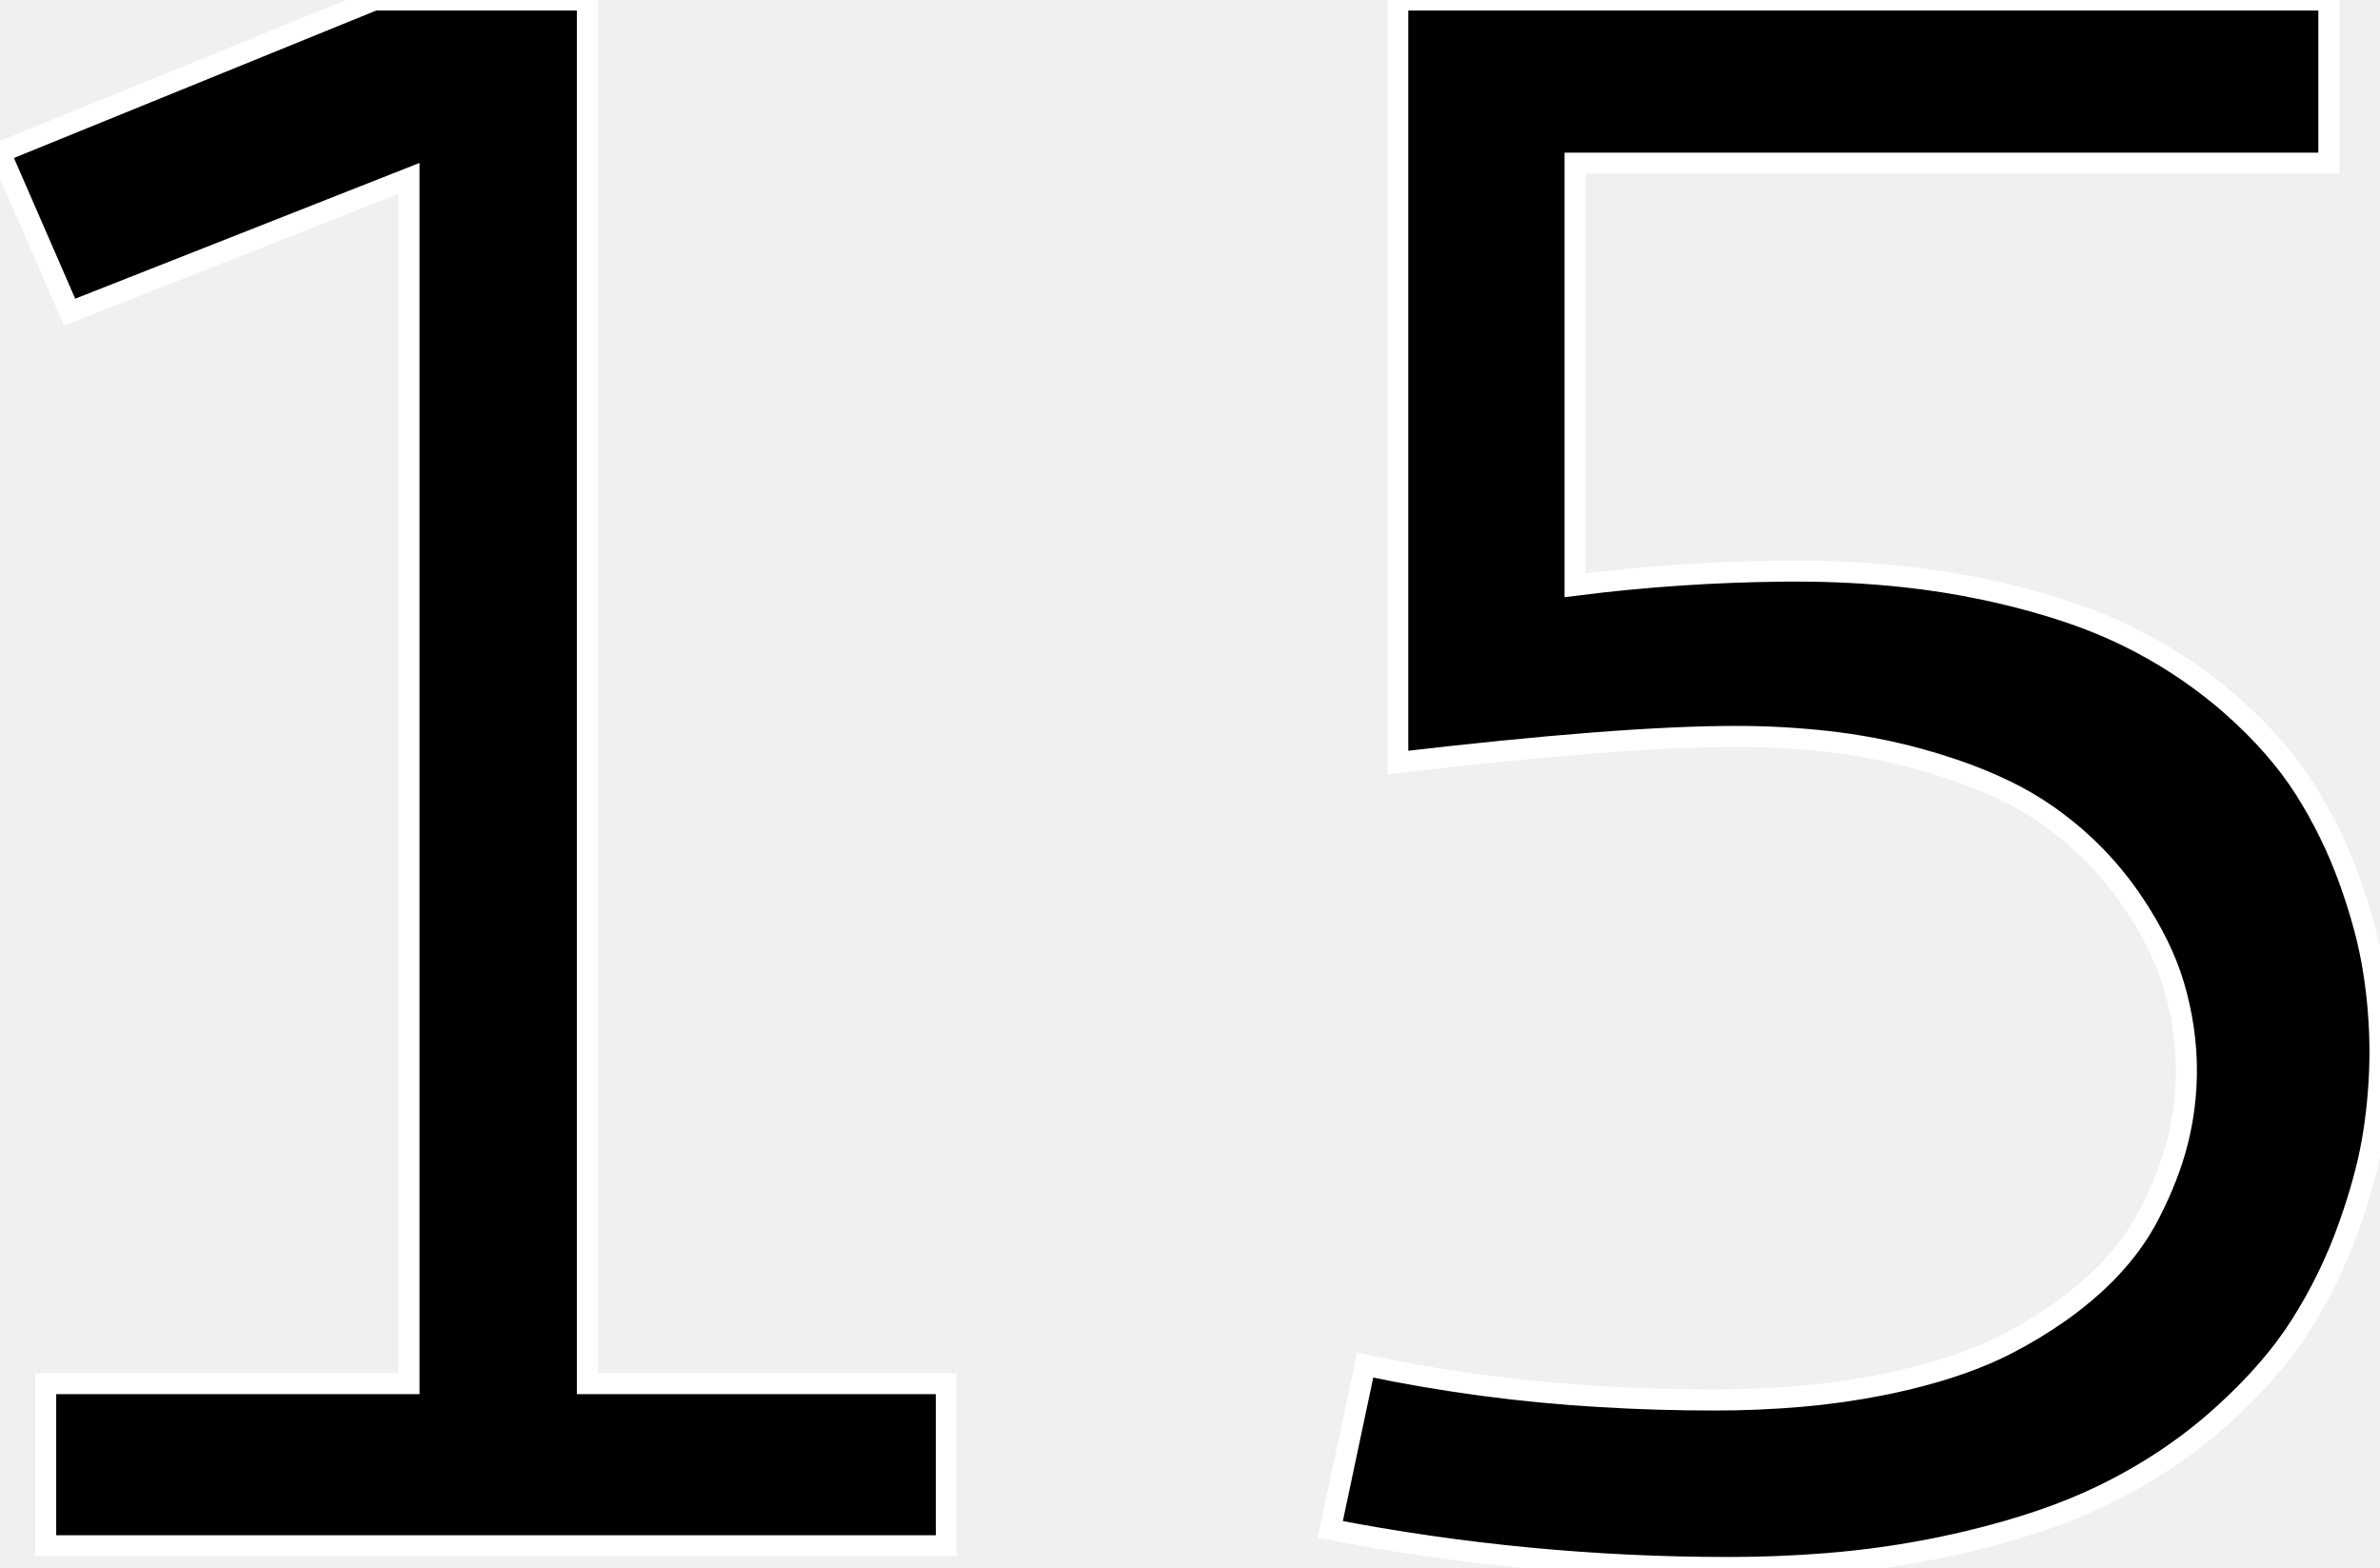
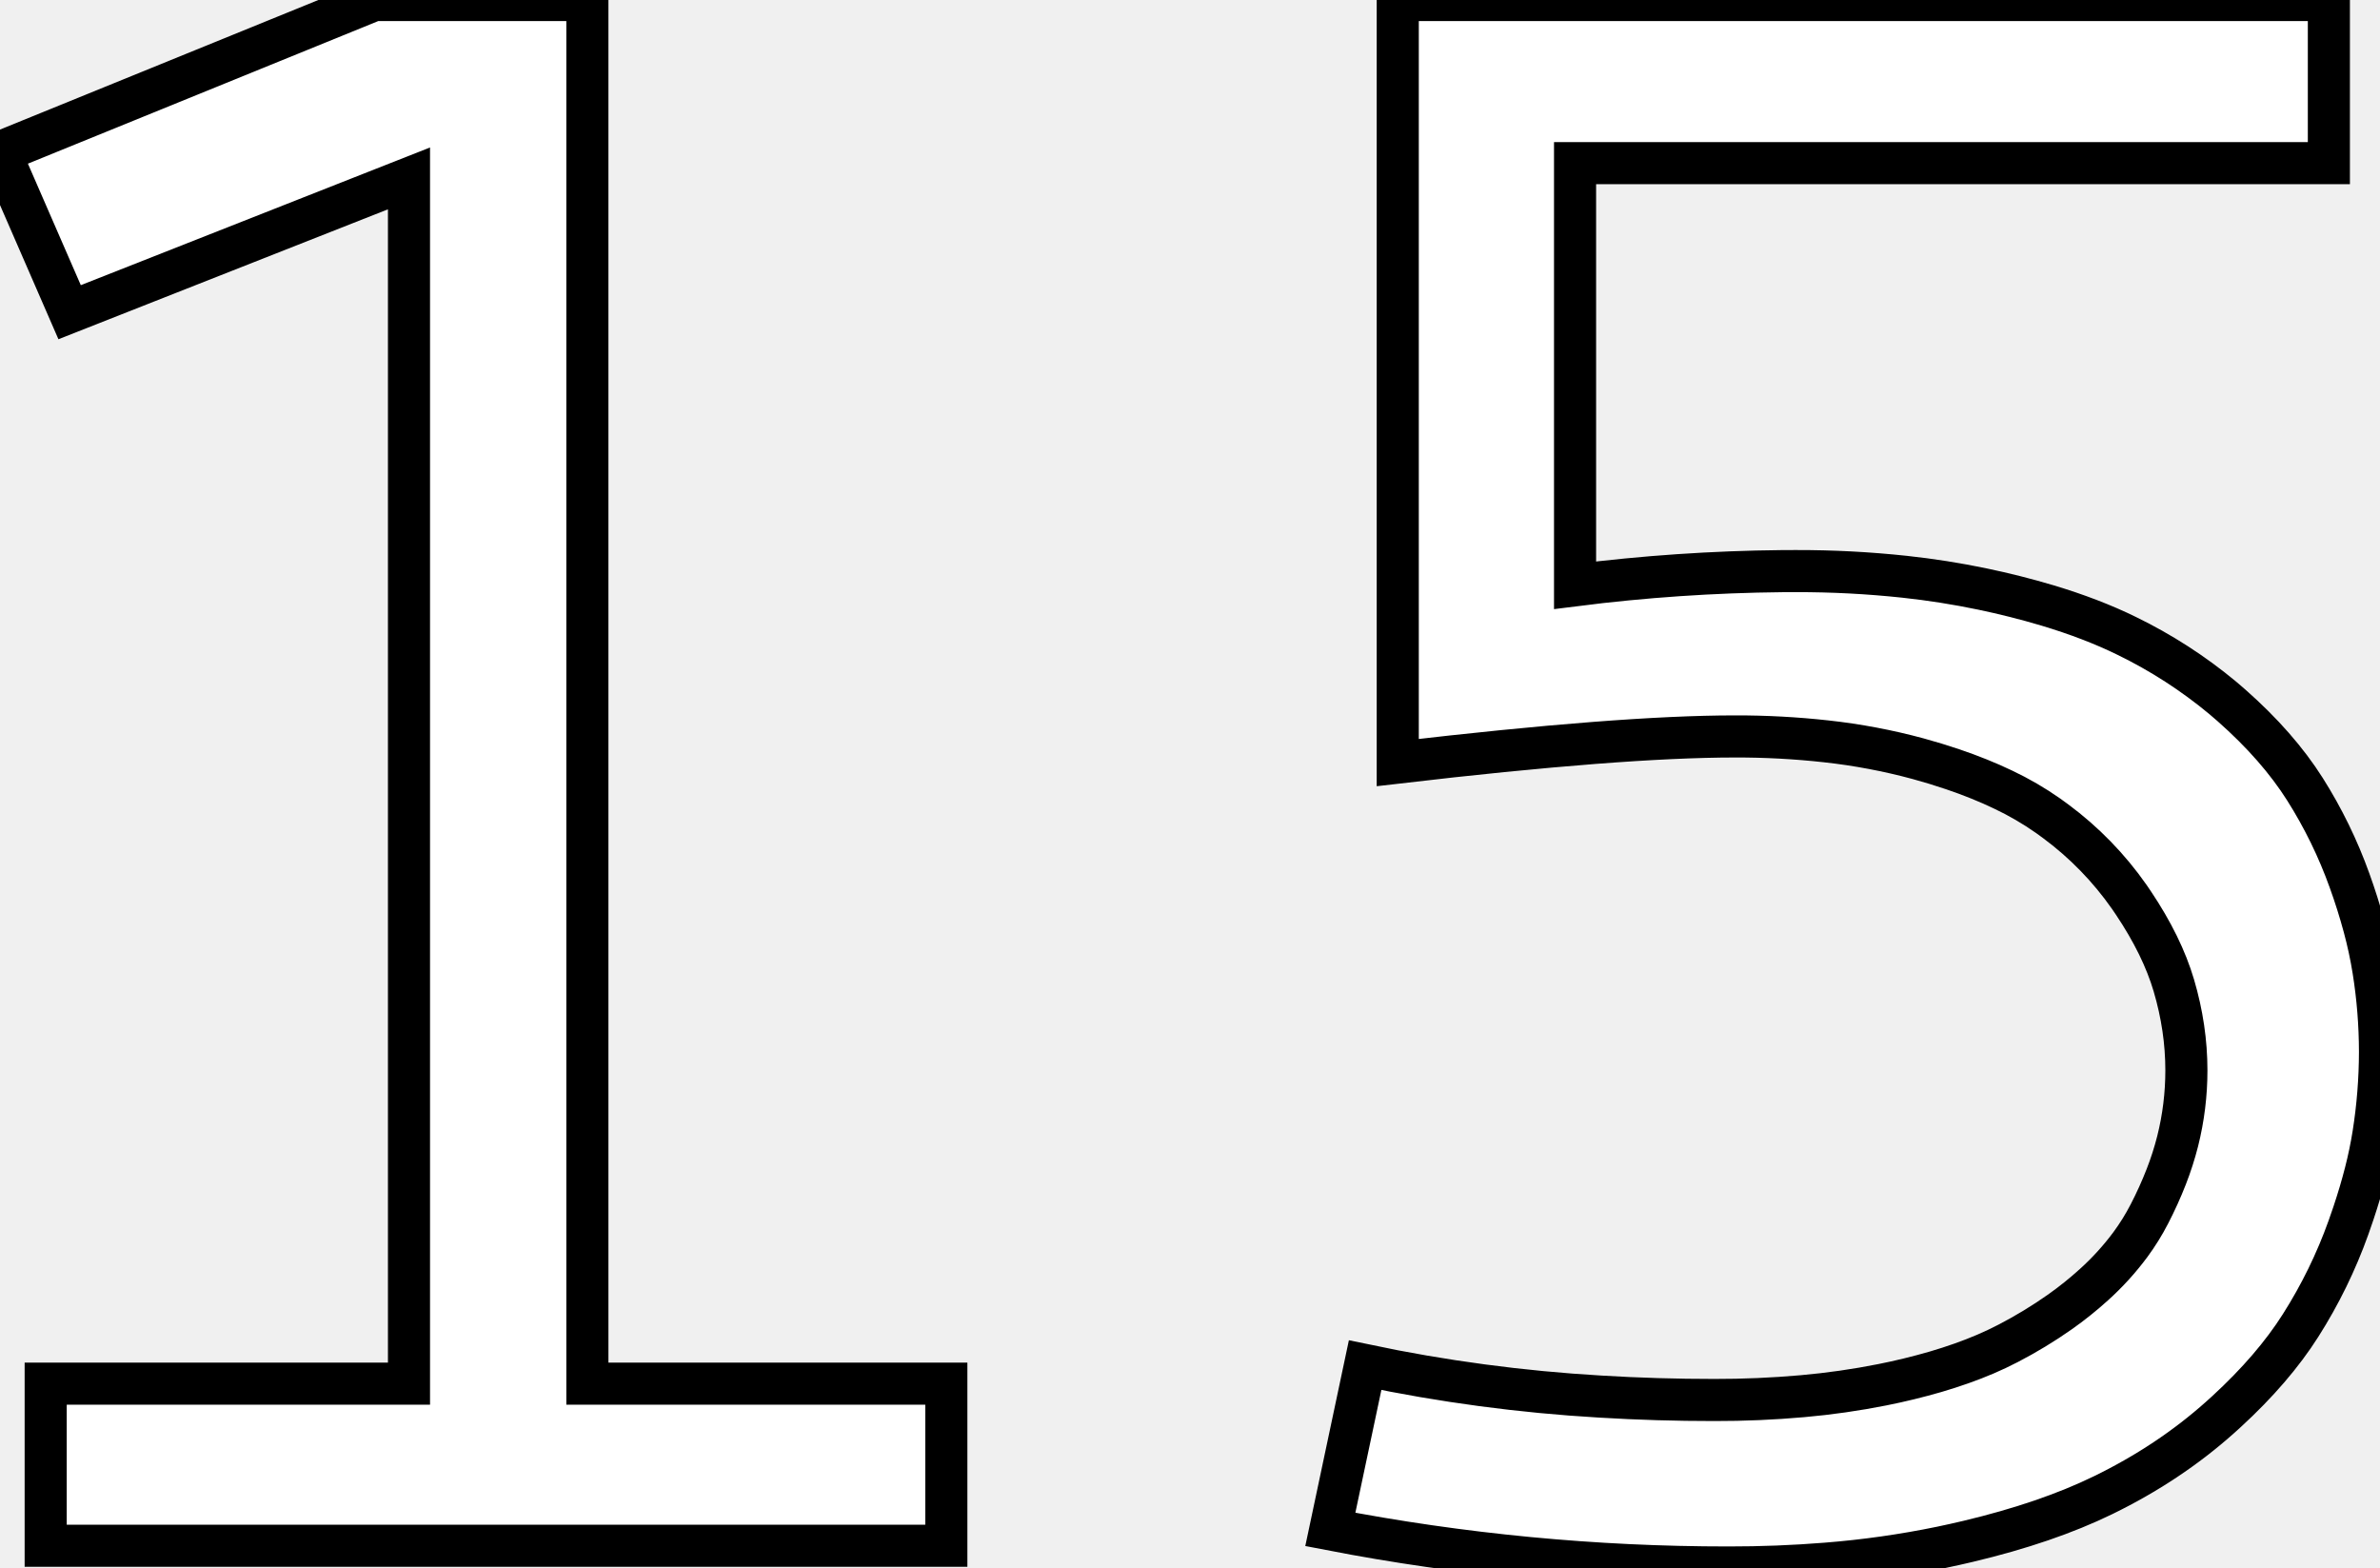
<svg xmlns="http://www.w3.org/2000/svg" width="106.836" height="70.361" viewBox="0 0 106.836 70.361">
-   <g id="svgGroup" stroke-linecap="round" fill-rule="evenodd" font-size="9pt" stroke="#ffffff" stroke-width="0.25mm" fill="#000" style="stroke:#ffffff;stroke-width:0.25mm;fill:#000">
+   <g id="svgGroup" stroke-linecap="round" fill-rule="evenodd" font-size="9pt" stroke="#000000" stroke-width="0.5mm" fill="#ffffff" style="stroke:#000000;stroke-width:0.5mm;fill:#ffffff">
    <path d="M 62.744 34.229 L 62.744 0 L 104.541 0 L 104.541 7.324 L 70.703 7.324 L 70.703 26.27 A 80.318 80.318 0 0 1 80.01 25.637 A 73.975 73.975 0 0 1 80.615 25.635 A 44.942 44.942 0 0 1 85.5 25.89 A 35.986 35.986 0 0 1 88.989 26.44 A 35.782 35.782 0 0 1 91.906 27.176 Q 93.893 27.772 95.459 28.54 A 21.346 21.346 0 0 1 99.777 31.326 A 19.856 19.856 0 0 1 100.171 31.665 Q 102.246 33.496 103.467 35.425 A 20.81 20.81 0 0 1 105.469 39.526 A 26.036 26.036 0 0 1 106.124 41.604 A 19.085 19.085 0 0 1 106.543 43.555 A 23.454 23.454 0 0 1 106.836 47.217 A 23.921 23.921 0 0 1 106.543 50.903 A 18.657 18.657 0 0 1 106.184 52.632 Q 105.961 53.507 105.643 54.459 A 32.242 32.242 0 0 1 105.42 55.103 A 21.984 21.984 0 0 1 103.271 59.497 Q 102.036 61.443 99.941 63.367 A 27.711 27.711 0 0 1 99.658 63.623 Q 97.363 65.674 94.409 67.114 Q 91.883 68.346 88.358 69.185 A 45.53 45.53 0 0 1 87.134 69.458 A 41.839 41.839 0 0 1 81.987 70.188 A 53.963 53.963 0 0 1 77.588 70.361 A 93.916 93.916 0 0 1 59.717 68.652 L 61.279 61.279 A 71.294 71.294 0 0 0 71.835 62.689 A 84.322 84.322 0 0 0 76.953 62.842 A 43.936 43.936 0 0 0 80.914 62.671 A 33.427 33.427 0 0 0 84.497 62.158 A 28.675 28.675 0 0 0 86.881 61.577 Q 88.096 61.221 89.119 60.784 A 14.742 14.742 0 0 0 90.137 60.303 A 20.188 20.188 0 0 0 92.463 58.892 A 16.083 16.083 0 0 0 93.994 57.666 A 12.235 12.235 0 0 0 95.631 55.866 A 10.169 10.169 0 0 0 96.484 54.492 A 17.532 17.532 0 0 0 97.241 52.82 A 13.428 13.428 0 0 0 97.754 51.221 A 13.037 13.037 0 0 0 98.145 48.047 Q 98.145 46.143 97.583 44.238 Q 97.057 42.455 95.76 40.522 A 19.948 19.948 0 0 0 95.581 40.259 A 14.722 14.722 0 0 0 92.282 36.868 A 16.745 16.745 0 0 0 91.943 36.621 A 13.728 13.728 0 0 0 89.92 35.444 Q 88.888 34.949 87.657 34.531 A 27.595 27.595 0 0 0 86.108 34.058 A 27.046 27.046 0 0 0 81.975 33.277 A 36.411 36.411 0 0 0 77.881 33.057 Q 72.754 33.057 62.744 34.229 Z M 0 6.836 L 16.797 0 L 26.367 0 L 26.367 62.109 L 42.48 62.109 L 42.48 69.385 L 2.051 69.385 L 2.051 62.109 L 18.359 62.109 L 18.359 8.008 L 3.125 14.014 L 0 6.836 Z" vector-effect="non-scaling-stroke" />
  </g>
</svg>
